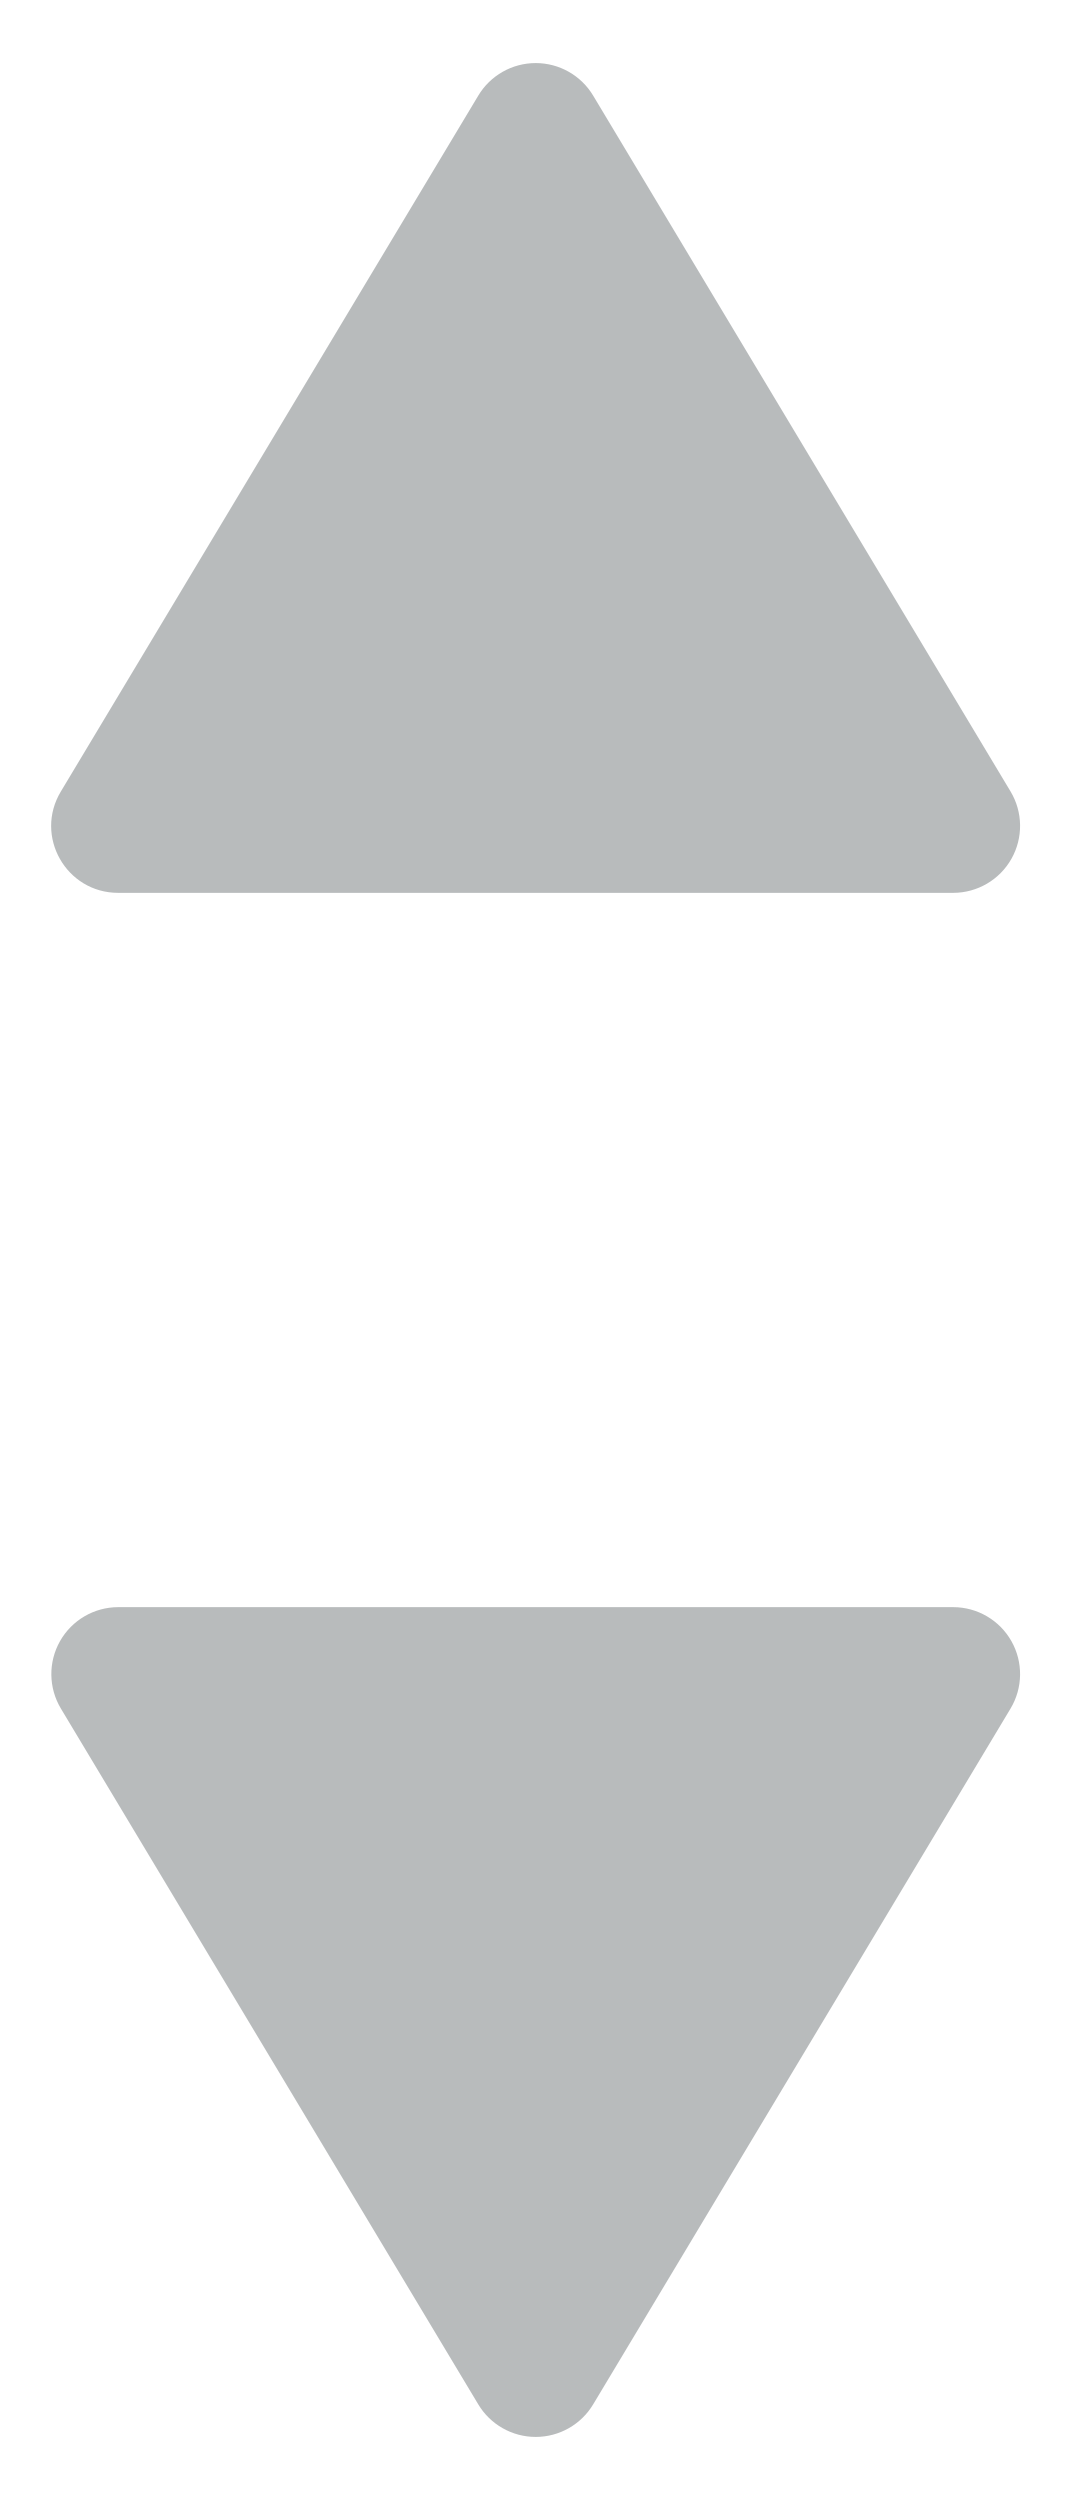
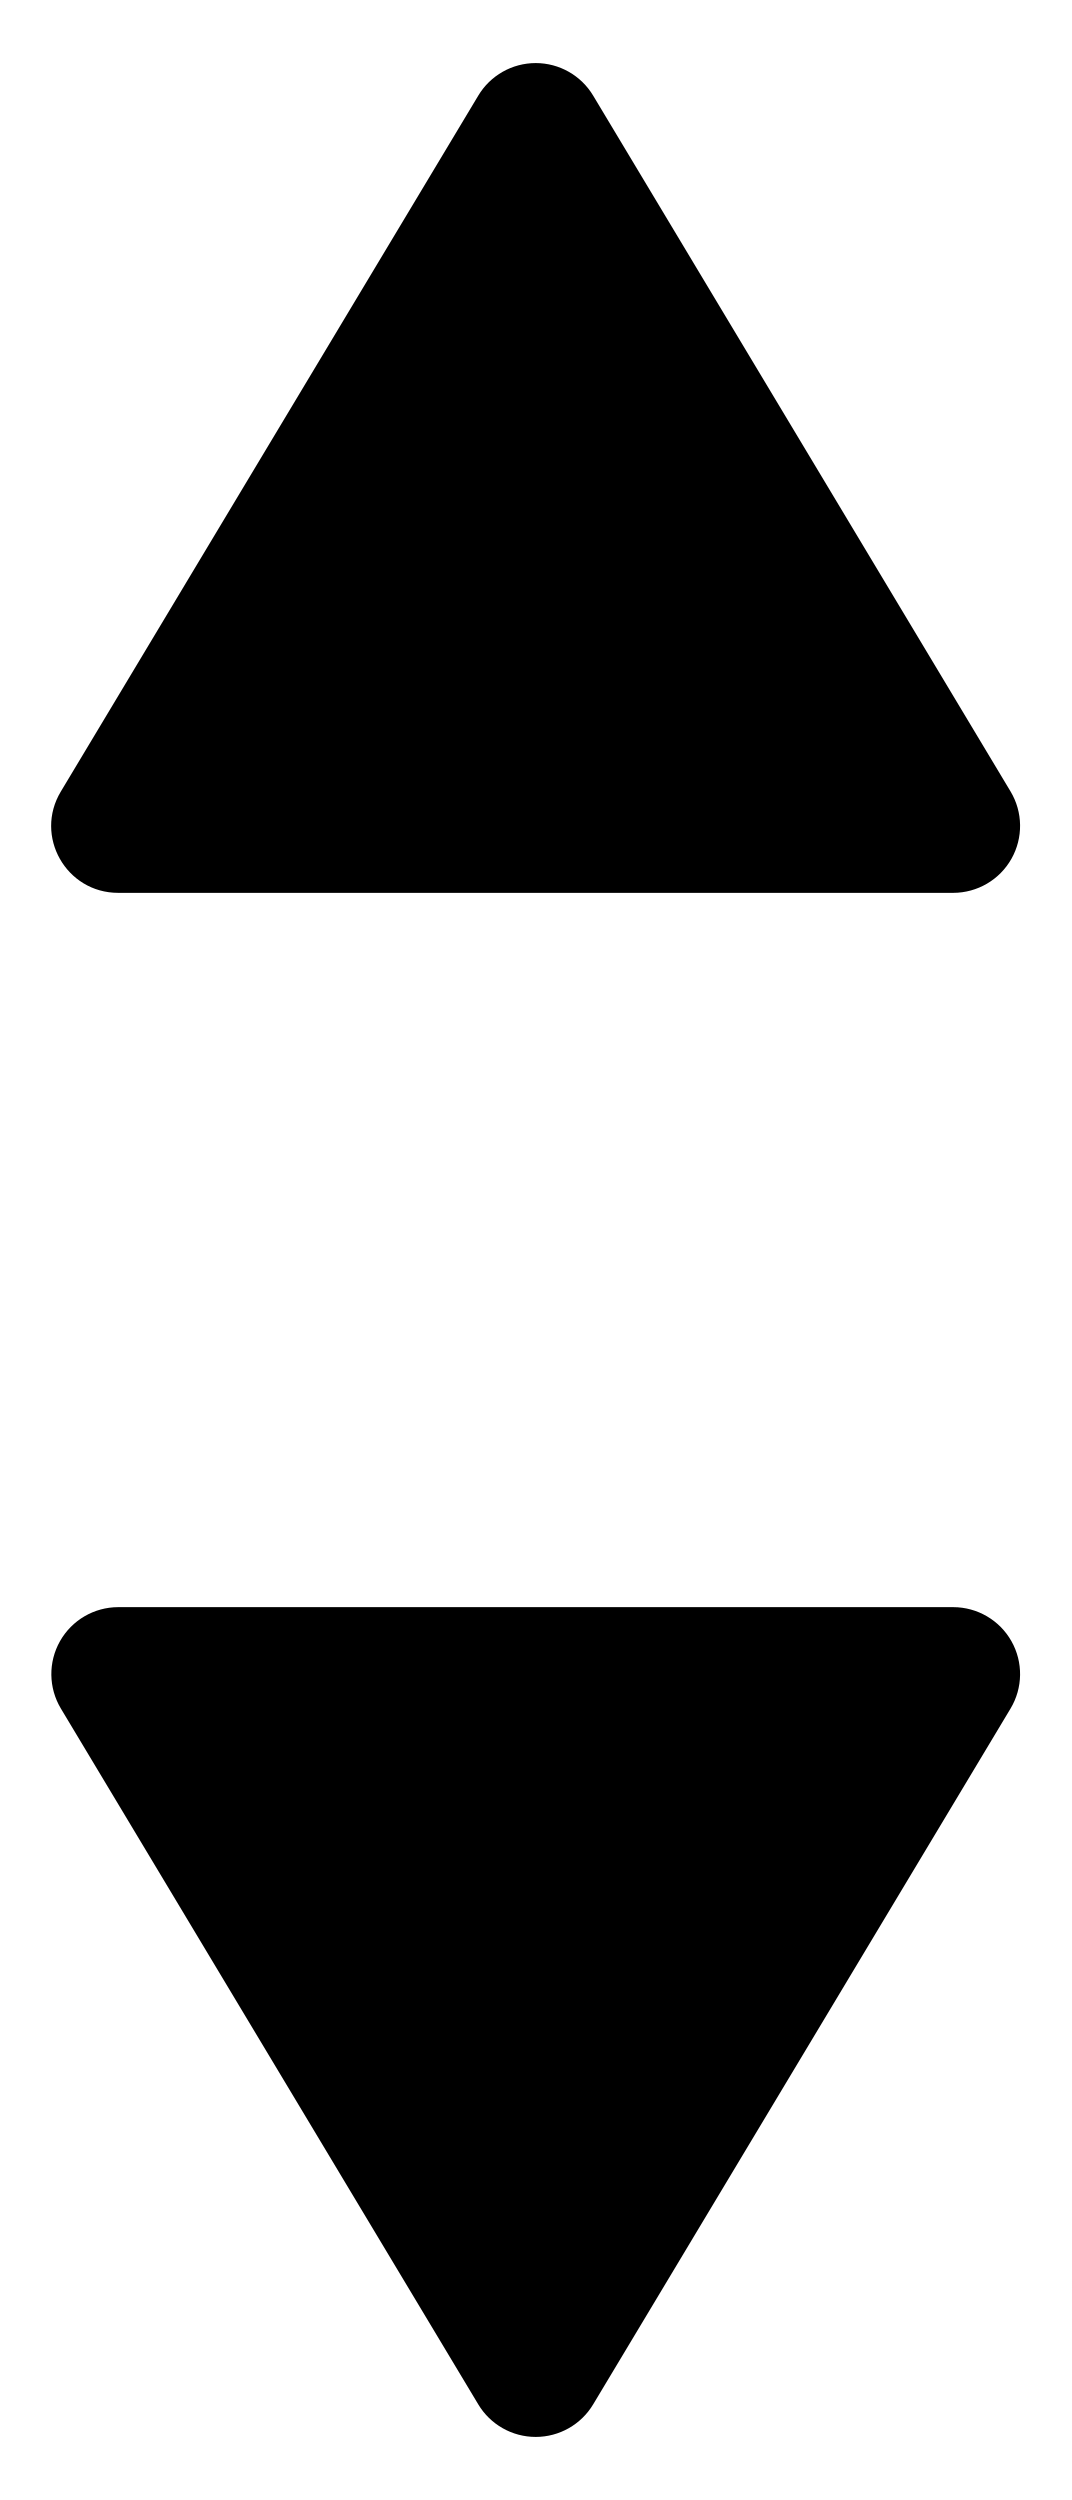
<svg xmlns="http://www.w3.org/2000/svg" width="6" height="14" viewBox="0 0 6 14">
-   <path fill-rule="evenodd" clip-rule="evenodd" d="M3.322.536a.375.375 0 0 0-.644 0L.341 4.432C.19 4.682.37 5 .662 5h4.676a.375.375 0 0 0 .321-.568L3.322.536Zm-.644 12.928a.375.375 0 0 0 .644 0l2.337-3.896A.375.375 0 0 0 5.338 9H.662a.375.375 0 0 0-.321.568l2.337 3.896Z" fill="#B8BBBC" />
+   <path fill-rule="evenodd" clip-rule="evenodd" d="M3.322.536a.375.375 0 0 0-.644 0L.341 4.432C.19 4.682.37 5 .662 5h4.676a.375.375 0 0 0 .321-.568L3.322.536Zm-.644 12.928a.375.375 0 0 0 .644 0l2.337-3.896A.375.375 0 0 0 5.338 9H.662a.375.375 0 0 0-.321.568l2.337 3.896Z" fill="currentColor" />
</svg>
